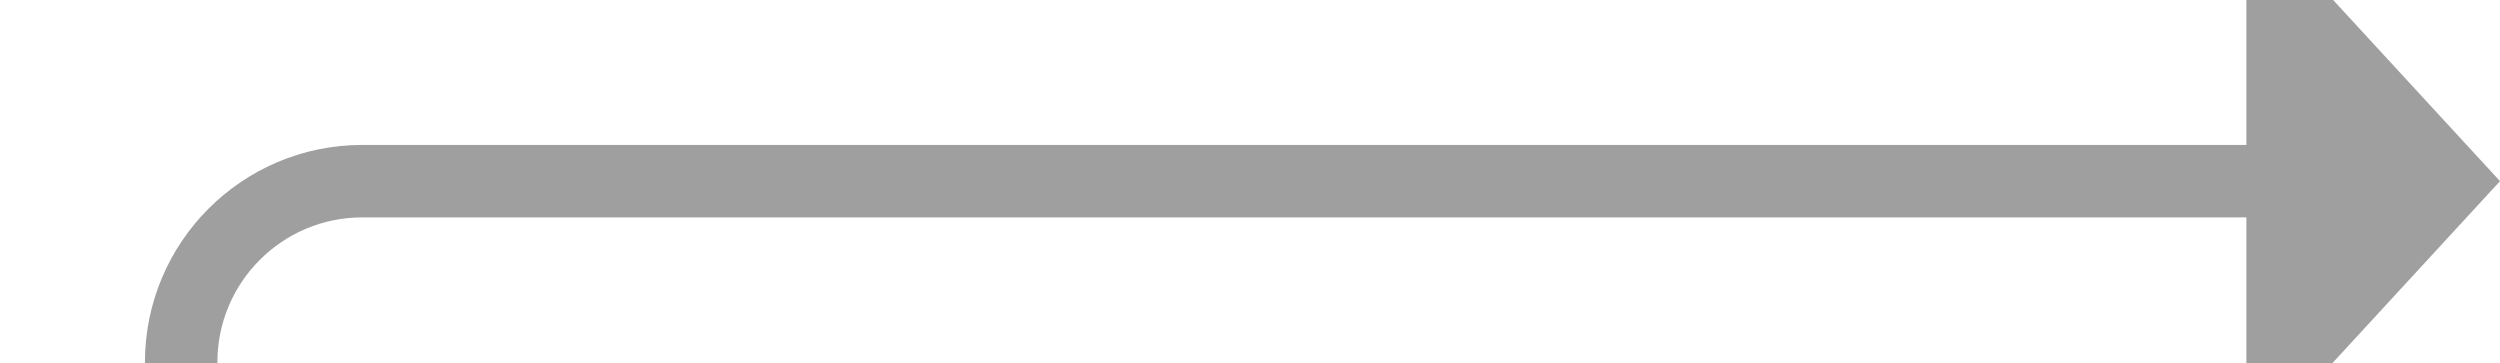
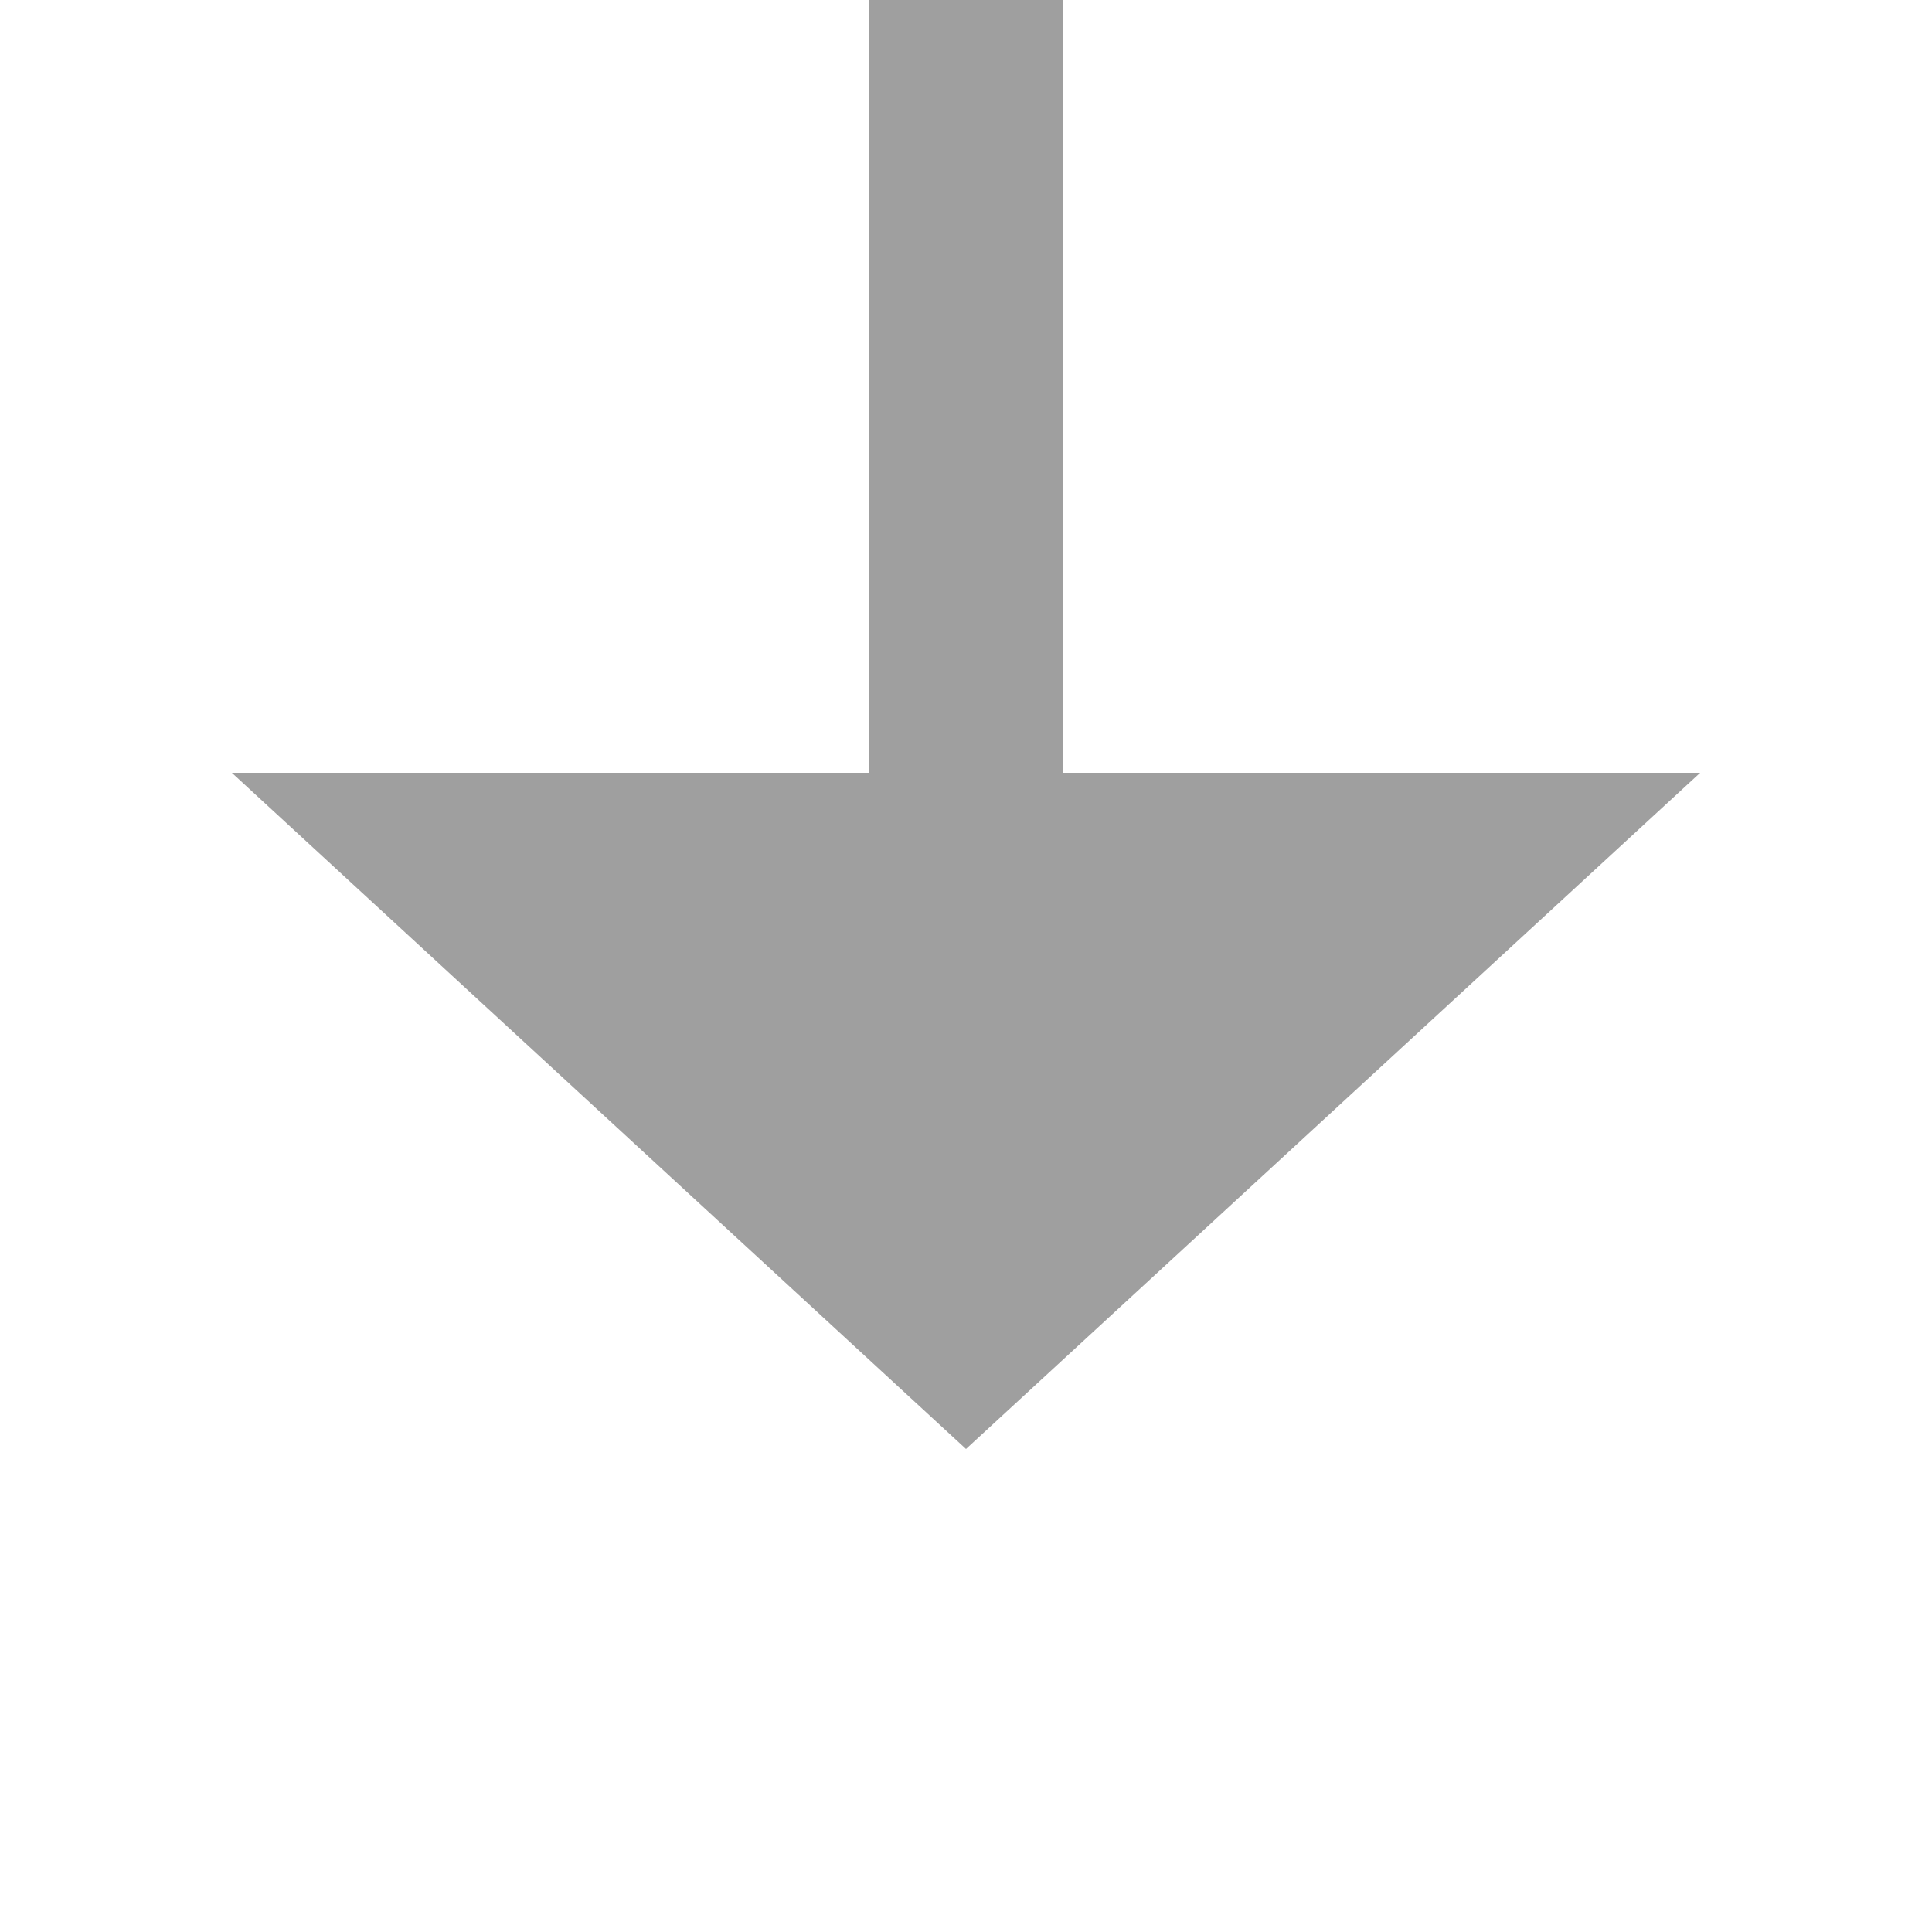
- <svg xmlns="http://www.w3.org/2000/svg" version="1.1" width="69px" height="10px" preserveAspectRatio="xMinYMid meet" viewBox="1194 678  69 8">
-   <path d="M 1135 760  L 1194 760  A 5 5 0 0 0 1199 755 L 1199 687  A 5 5 0 0 1 1204 682 L 1257 682  " stroke-width="2" stroke="#9f9f9f" fill="none" />
-   <path d="M 1256 689.6  L 1263 682  L 1256 674.4  L 1256 689.6  Z " fill-rule="nonzero" fill="#9f9f9f" stroke="none" />
+ <svg xmlns="http://www.w3.org/2000/svg" version="1.1" width="20px" height="20px" preserveAspectRatio="xMinYMid meet" viewBox="1317 270  20 18">
+   <path d="M 1135 255  L 1322 255  A 5 5 0 0 1 1327 260 L 1327 278  " stroke-width="2" stroke="#9f9f9f" fill="none" />
+   <path d="M 1319.4 277  L 1327 284  L 1334.6 277  L 1319.4 277  Z " fill-rule="nonzero" fill="#9f9f9f" stroke="none" />
</svg>
